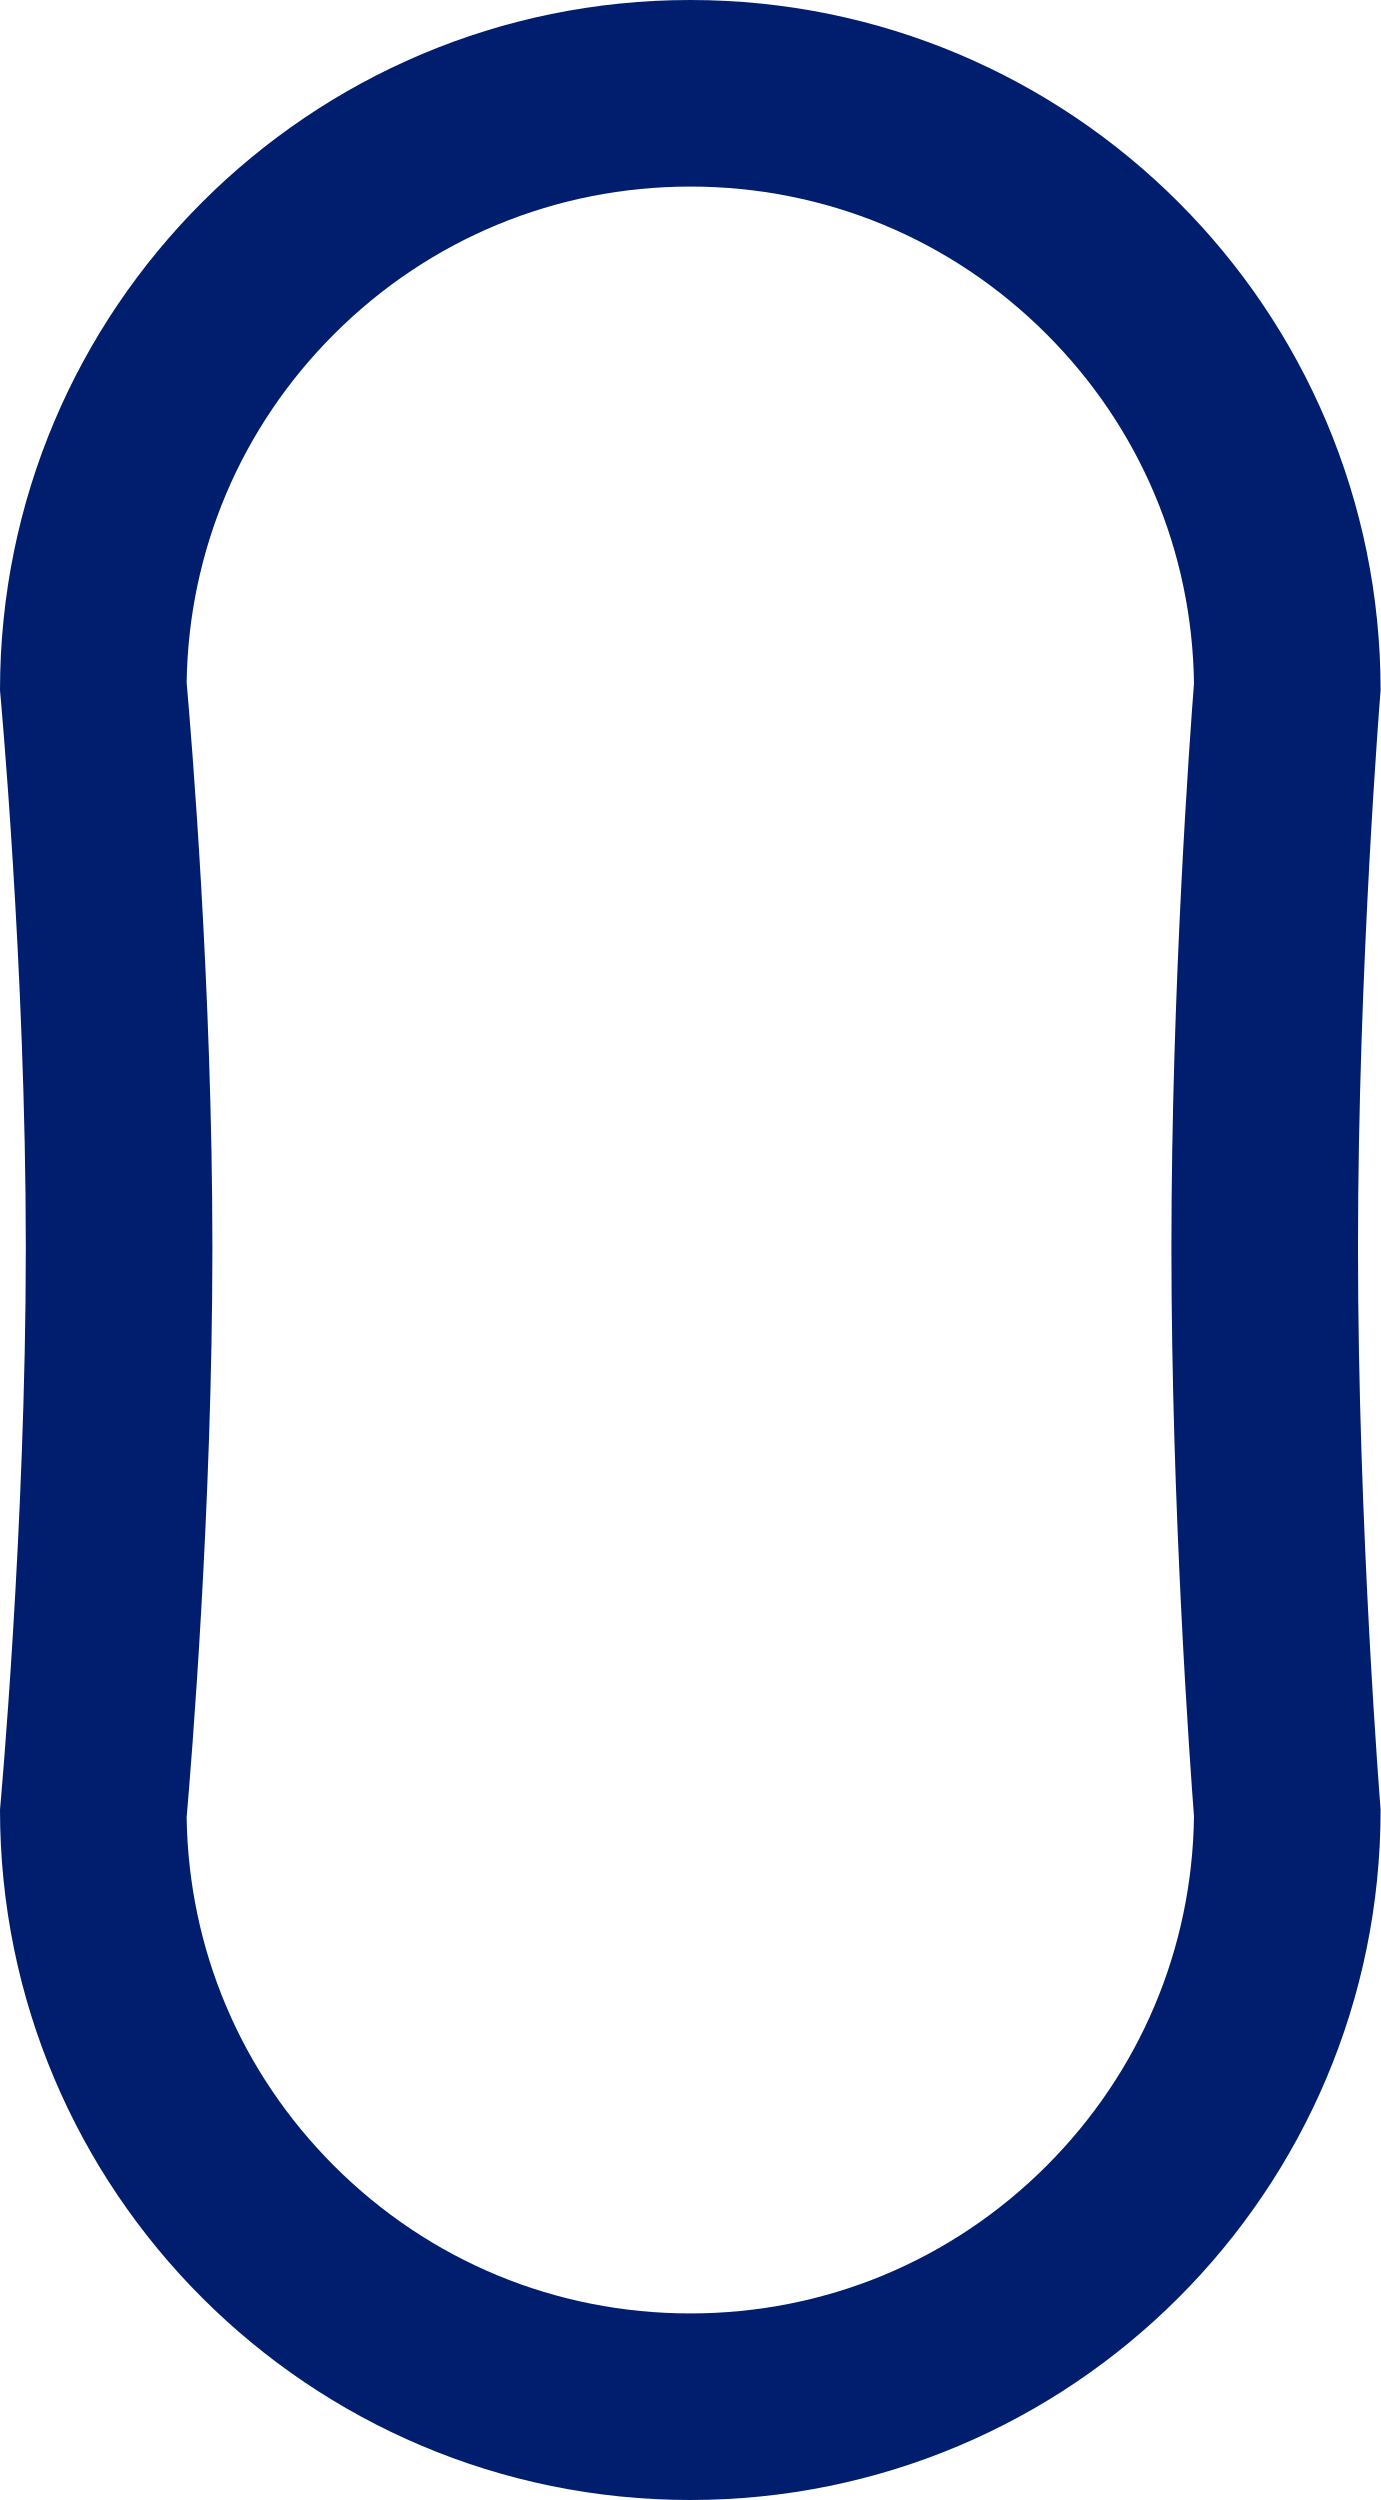
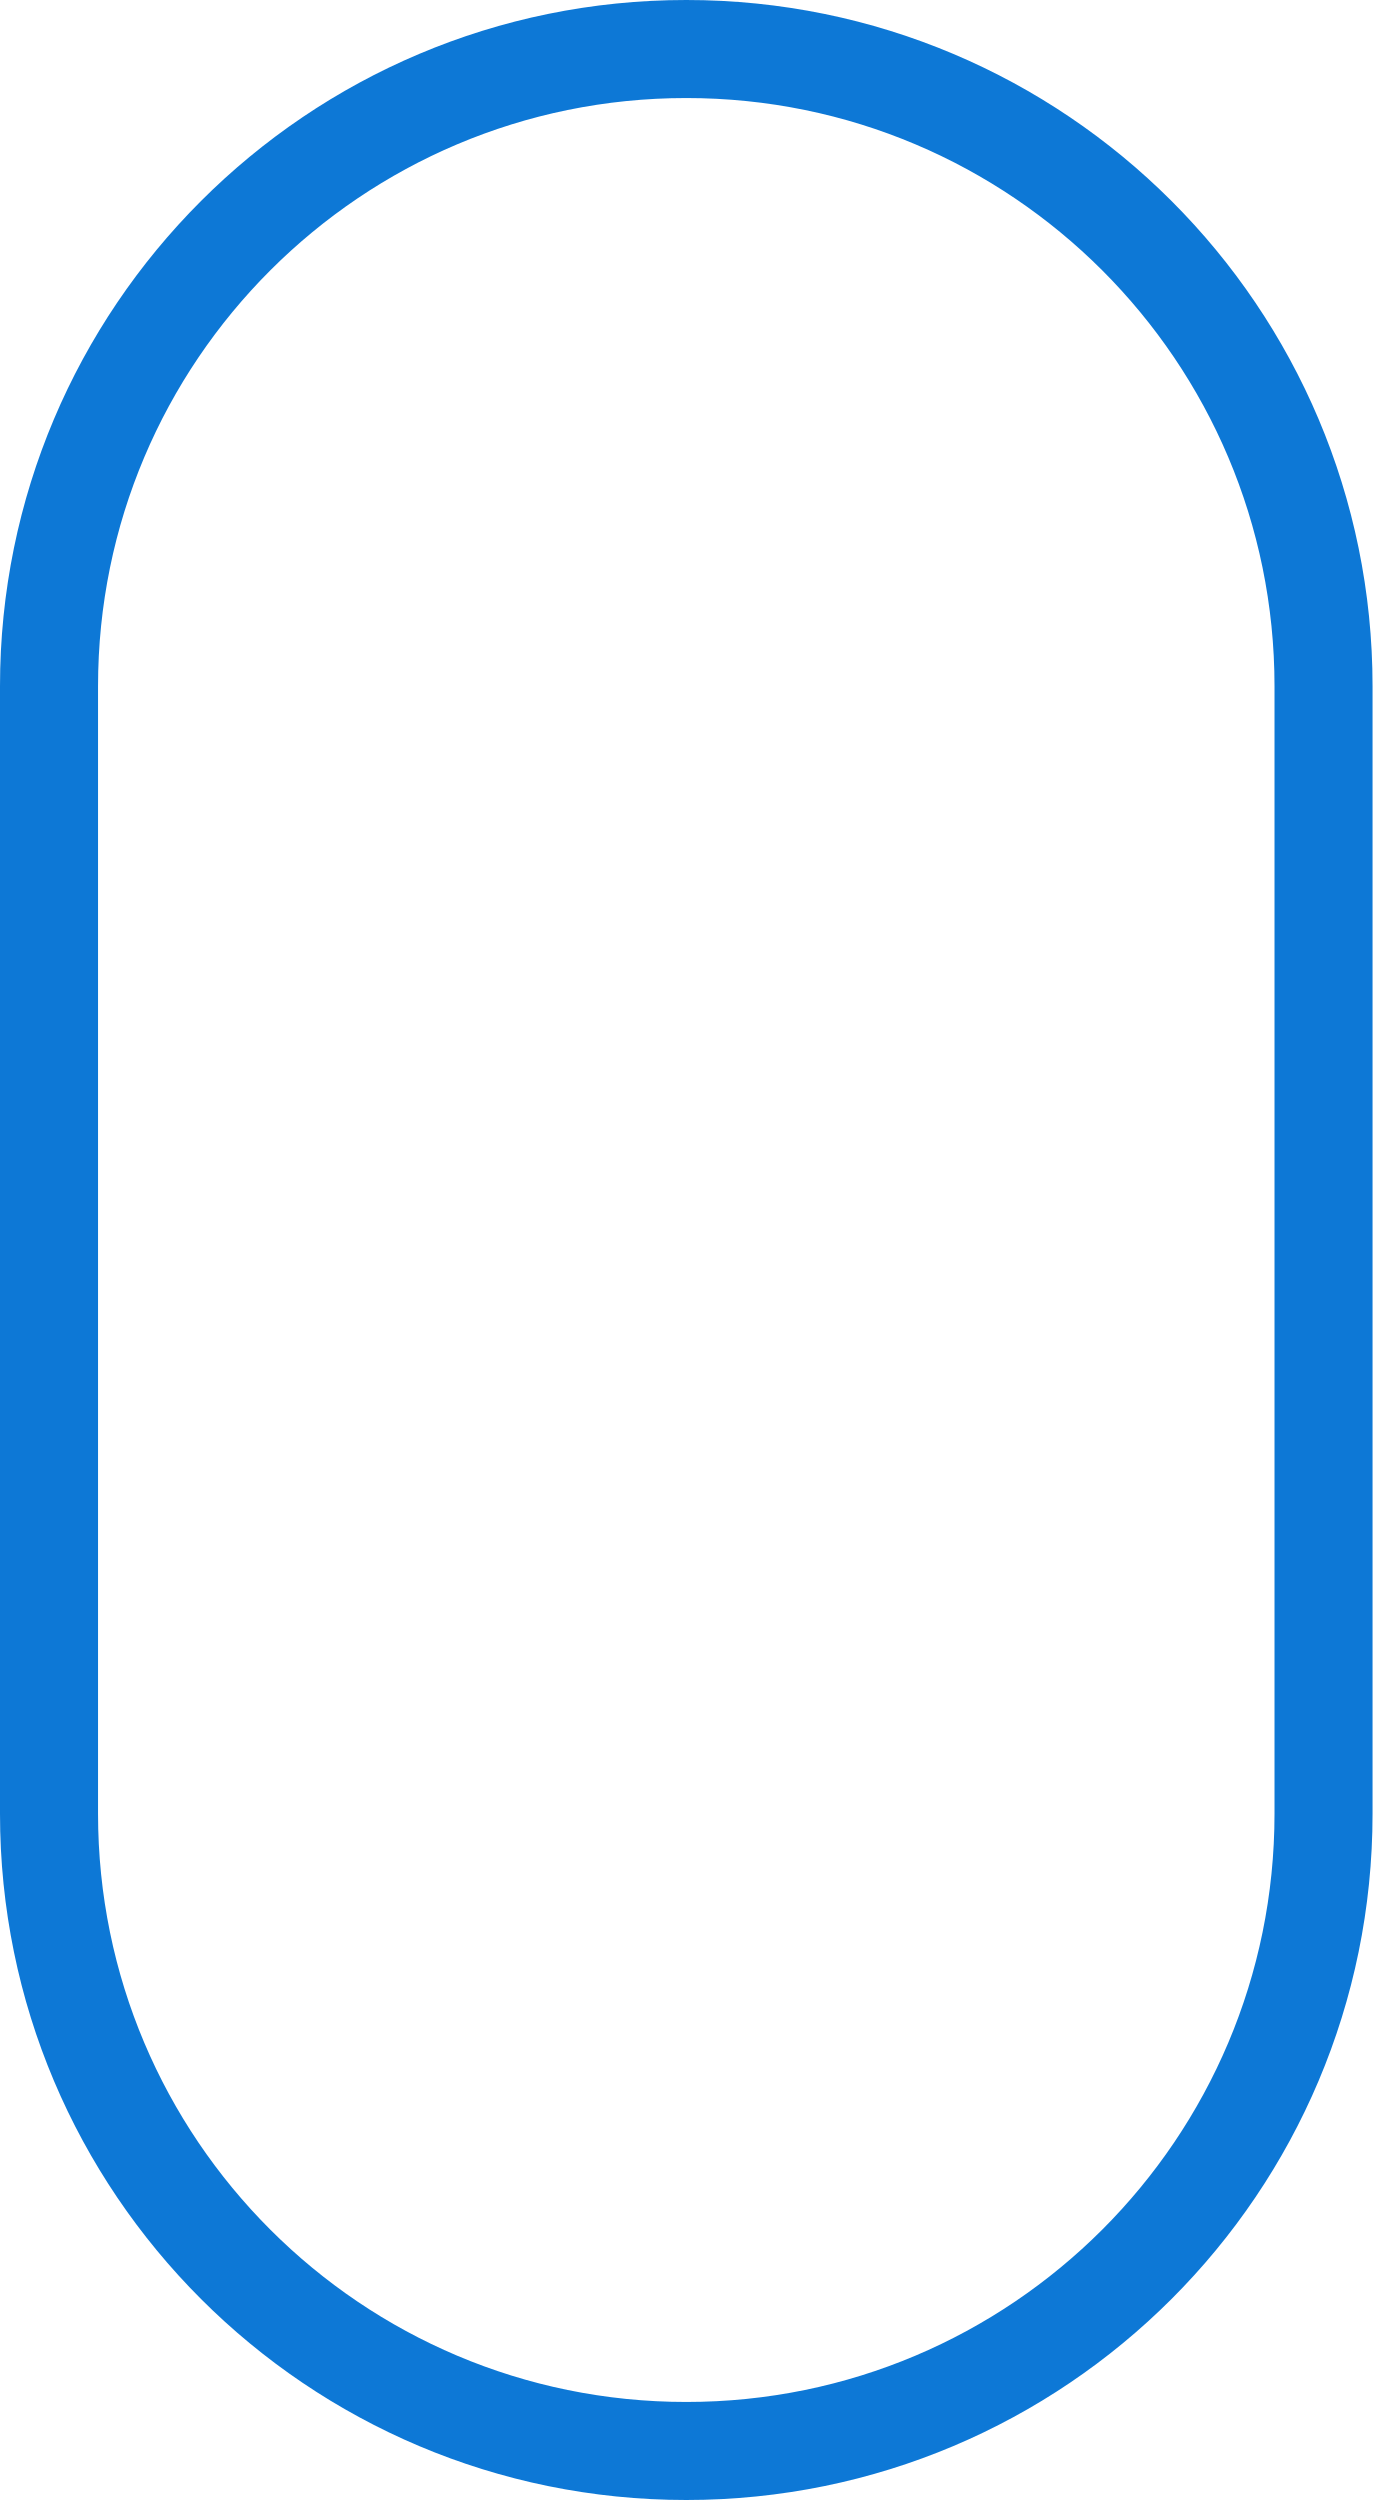
- <svg xmlns="http://www.w3.org/2000/svg" width="37" height="67" viewBox="0 0 37 67">
-   <g id="Mouse_Outer" data-name="Mouse Outer" fill="none">
-     <path d="M18.5,0A18.5,18.5,0,0,1,37,18.5s-.606,7.438-.606,14.938S37,48.5,37,48.5a18.5,18.5,0,0,1-37,0s.692-7.562.692-15.062S0,18.5,0,18.5A18.5,18.5,0,0,1,18.5,0Z" stroke="none" />
-     <path d="M 18.5 5 C 14.894 5 11.504 6.404 8.954 8.954 C 6.453 11.455 5.054 14.764 5.002 18.292 C 5.126 19.701 5.692 26.487 5.692 33.438 C 5.692 40.4 5.124 47.294 5.002 48.705 C 5.054 52.234 6.452 55.544 8.954 58.046 C 11.504 60.596 14.894 62 18.5 62 C 22.106 62 25.496 60.596 28.046 58.046 C 30.553 55.538 31.953 52.219 31.999 48.68 C 31.897 47.346 31.394 40.427 31.394 33.438 C 31.394 26.46 31.895 19.649 31.999 18.318 C 31.952 14.78 30.553 11.461 28.046 8.954 C 25.496 6.404 22.106 5 18.5 5 M 18.5 0 C 28.717 0 37 8.283 37 18.5 C 37 18.5 36.394 25.938 36.394 33.438 C 36.394 40.938 37 48.5 37 48.5 C 37 58.717 28.717 67 18.5 67 C 8.283 67 0 58.717 0 48.5 C 0 48.5 0.692 40.938 0.692 33.438 C 0.692 25.938 0 18.5 0 18.5 C 0 8.283 8.283 0 18.5 0 Z" stroke="none" fill="#001d6e" />
+ <svg xmlns="http://www.w3.org/2000/svg" width="28" height="51" viewBox="0 0 28 51">
+   <g id="Rectangle_56" data-name="Rectangle 56" fill="none" stroke="#0D78D6" stroke-width="2">
+     <rect width="28" height="51" rx="14" stroke="none" />
+     <rect x="1" y="1" width="26" height="49" rx="13" fill="none" />
  </g>
</svg>
